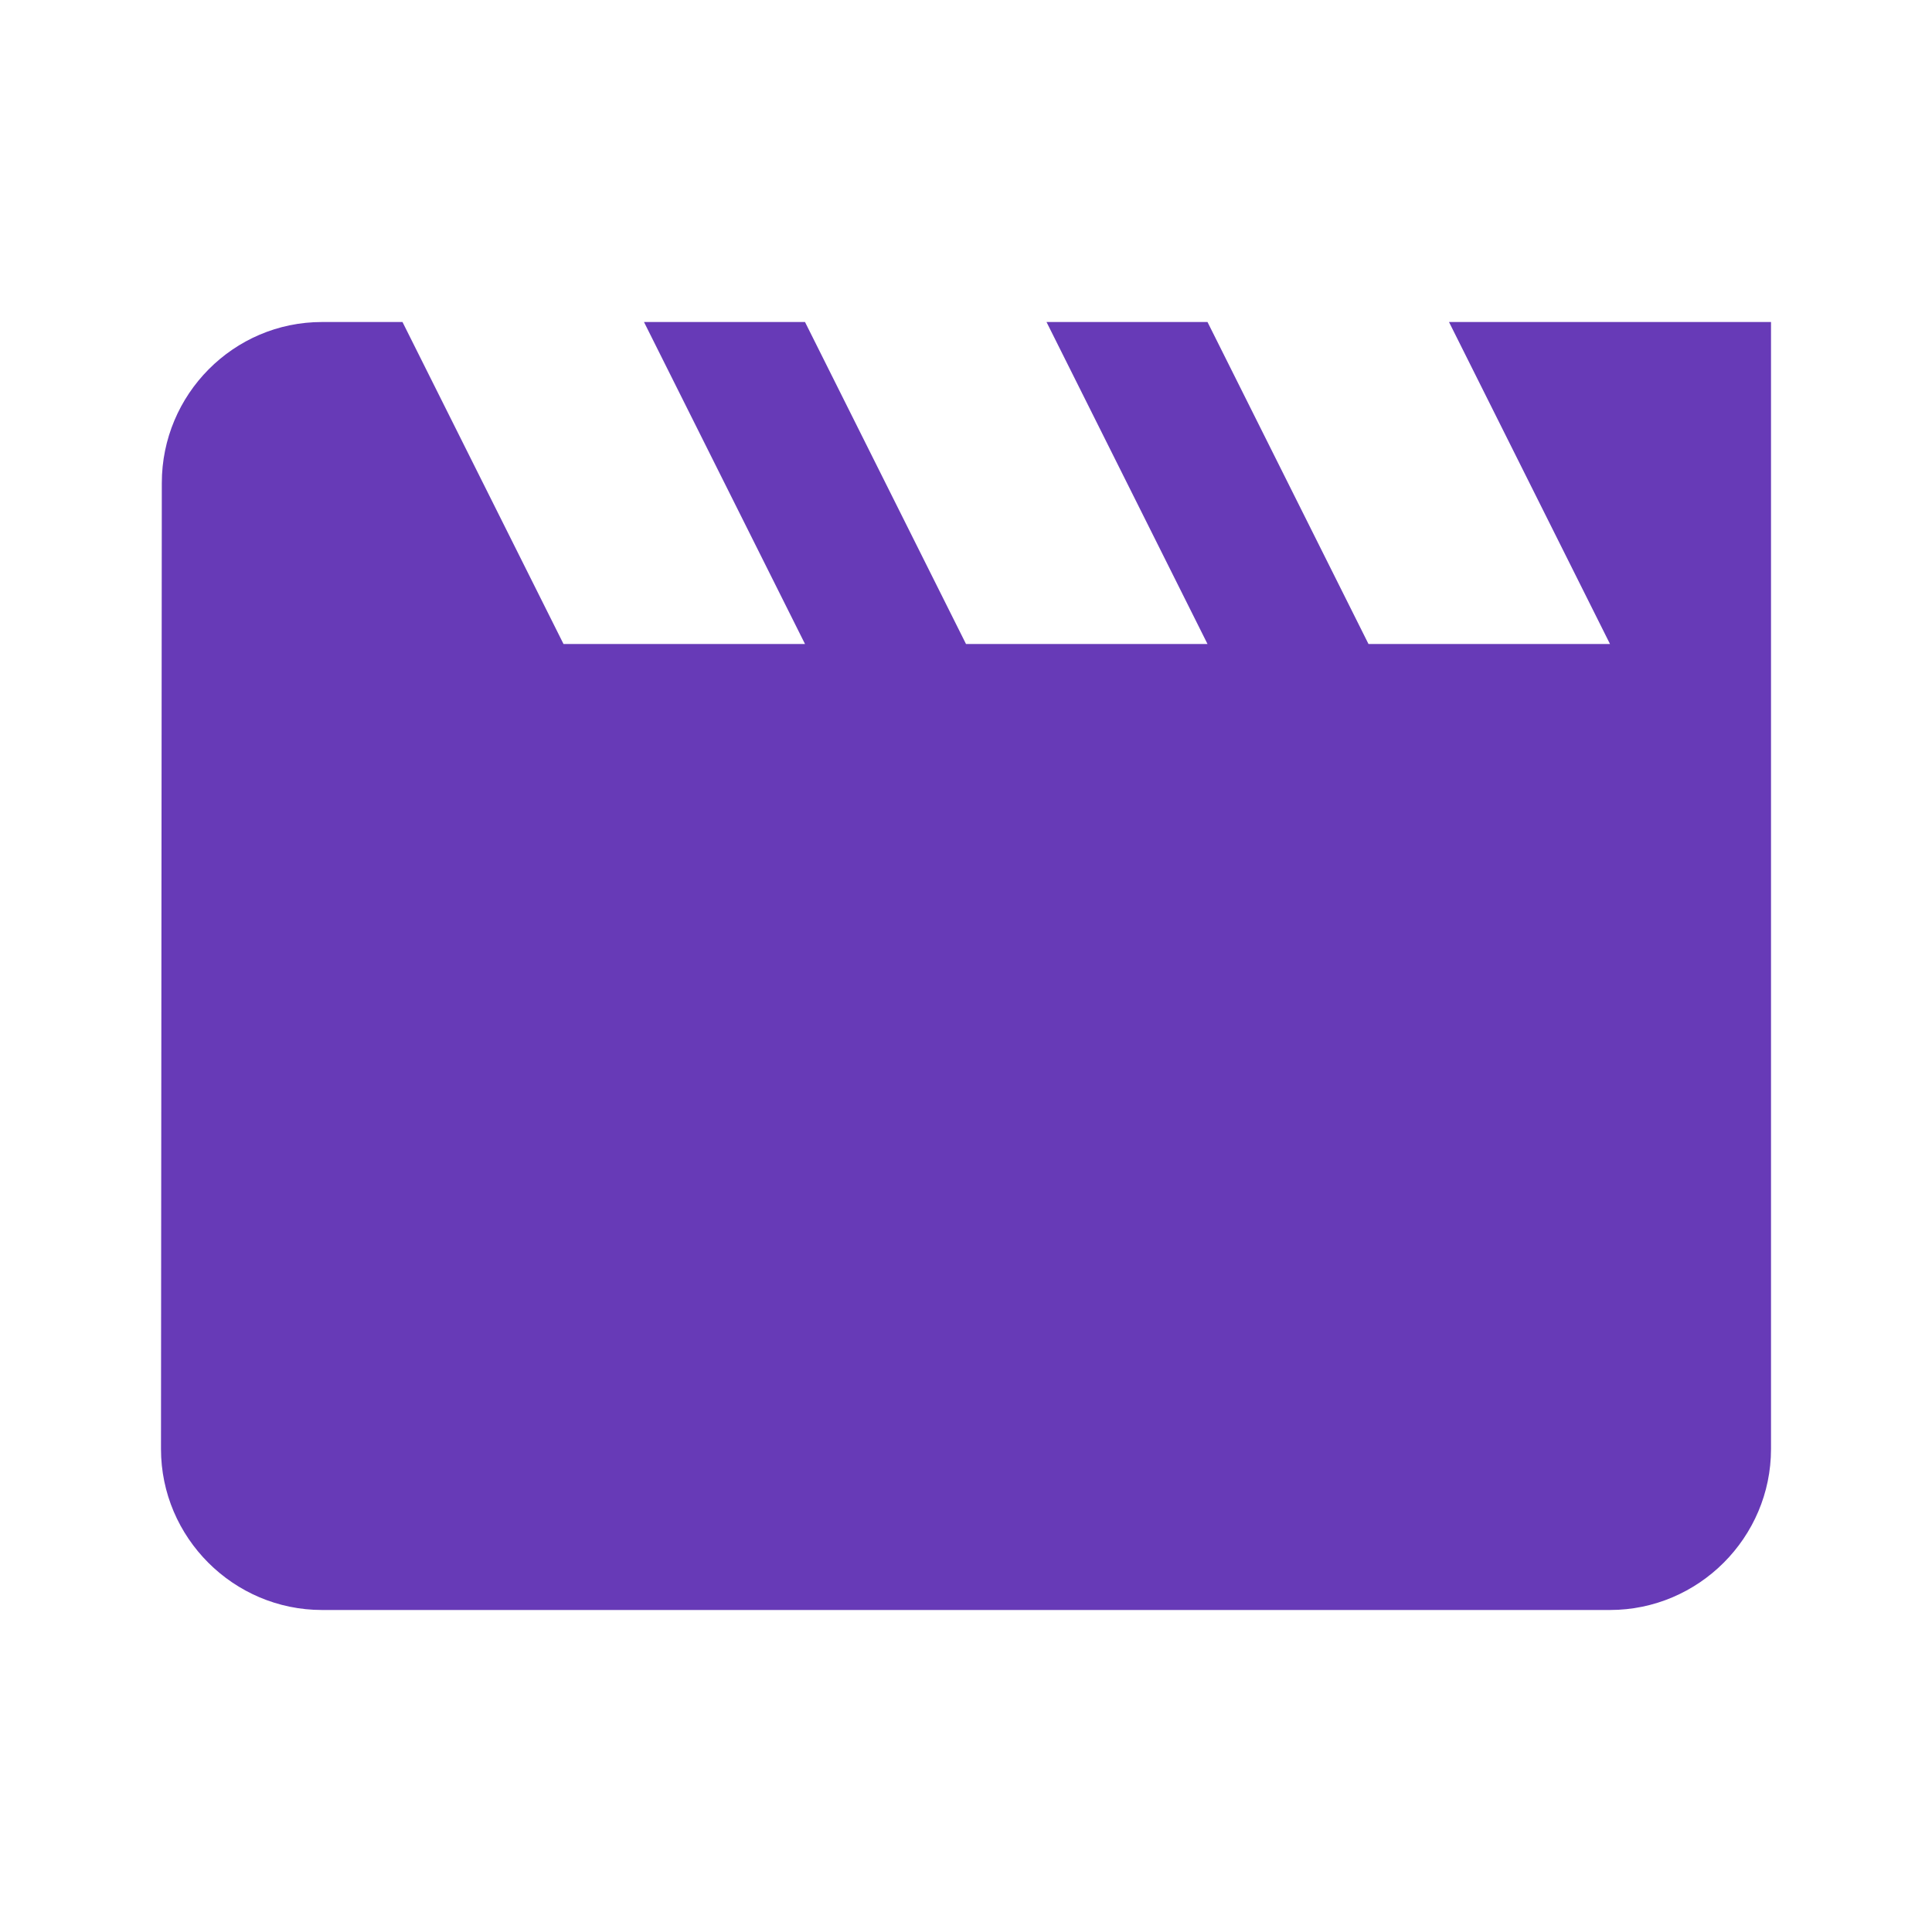
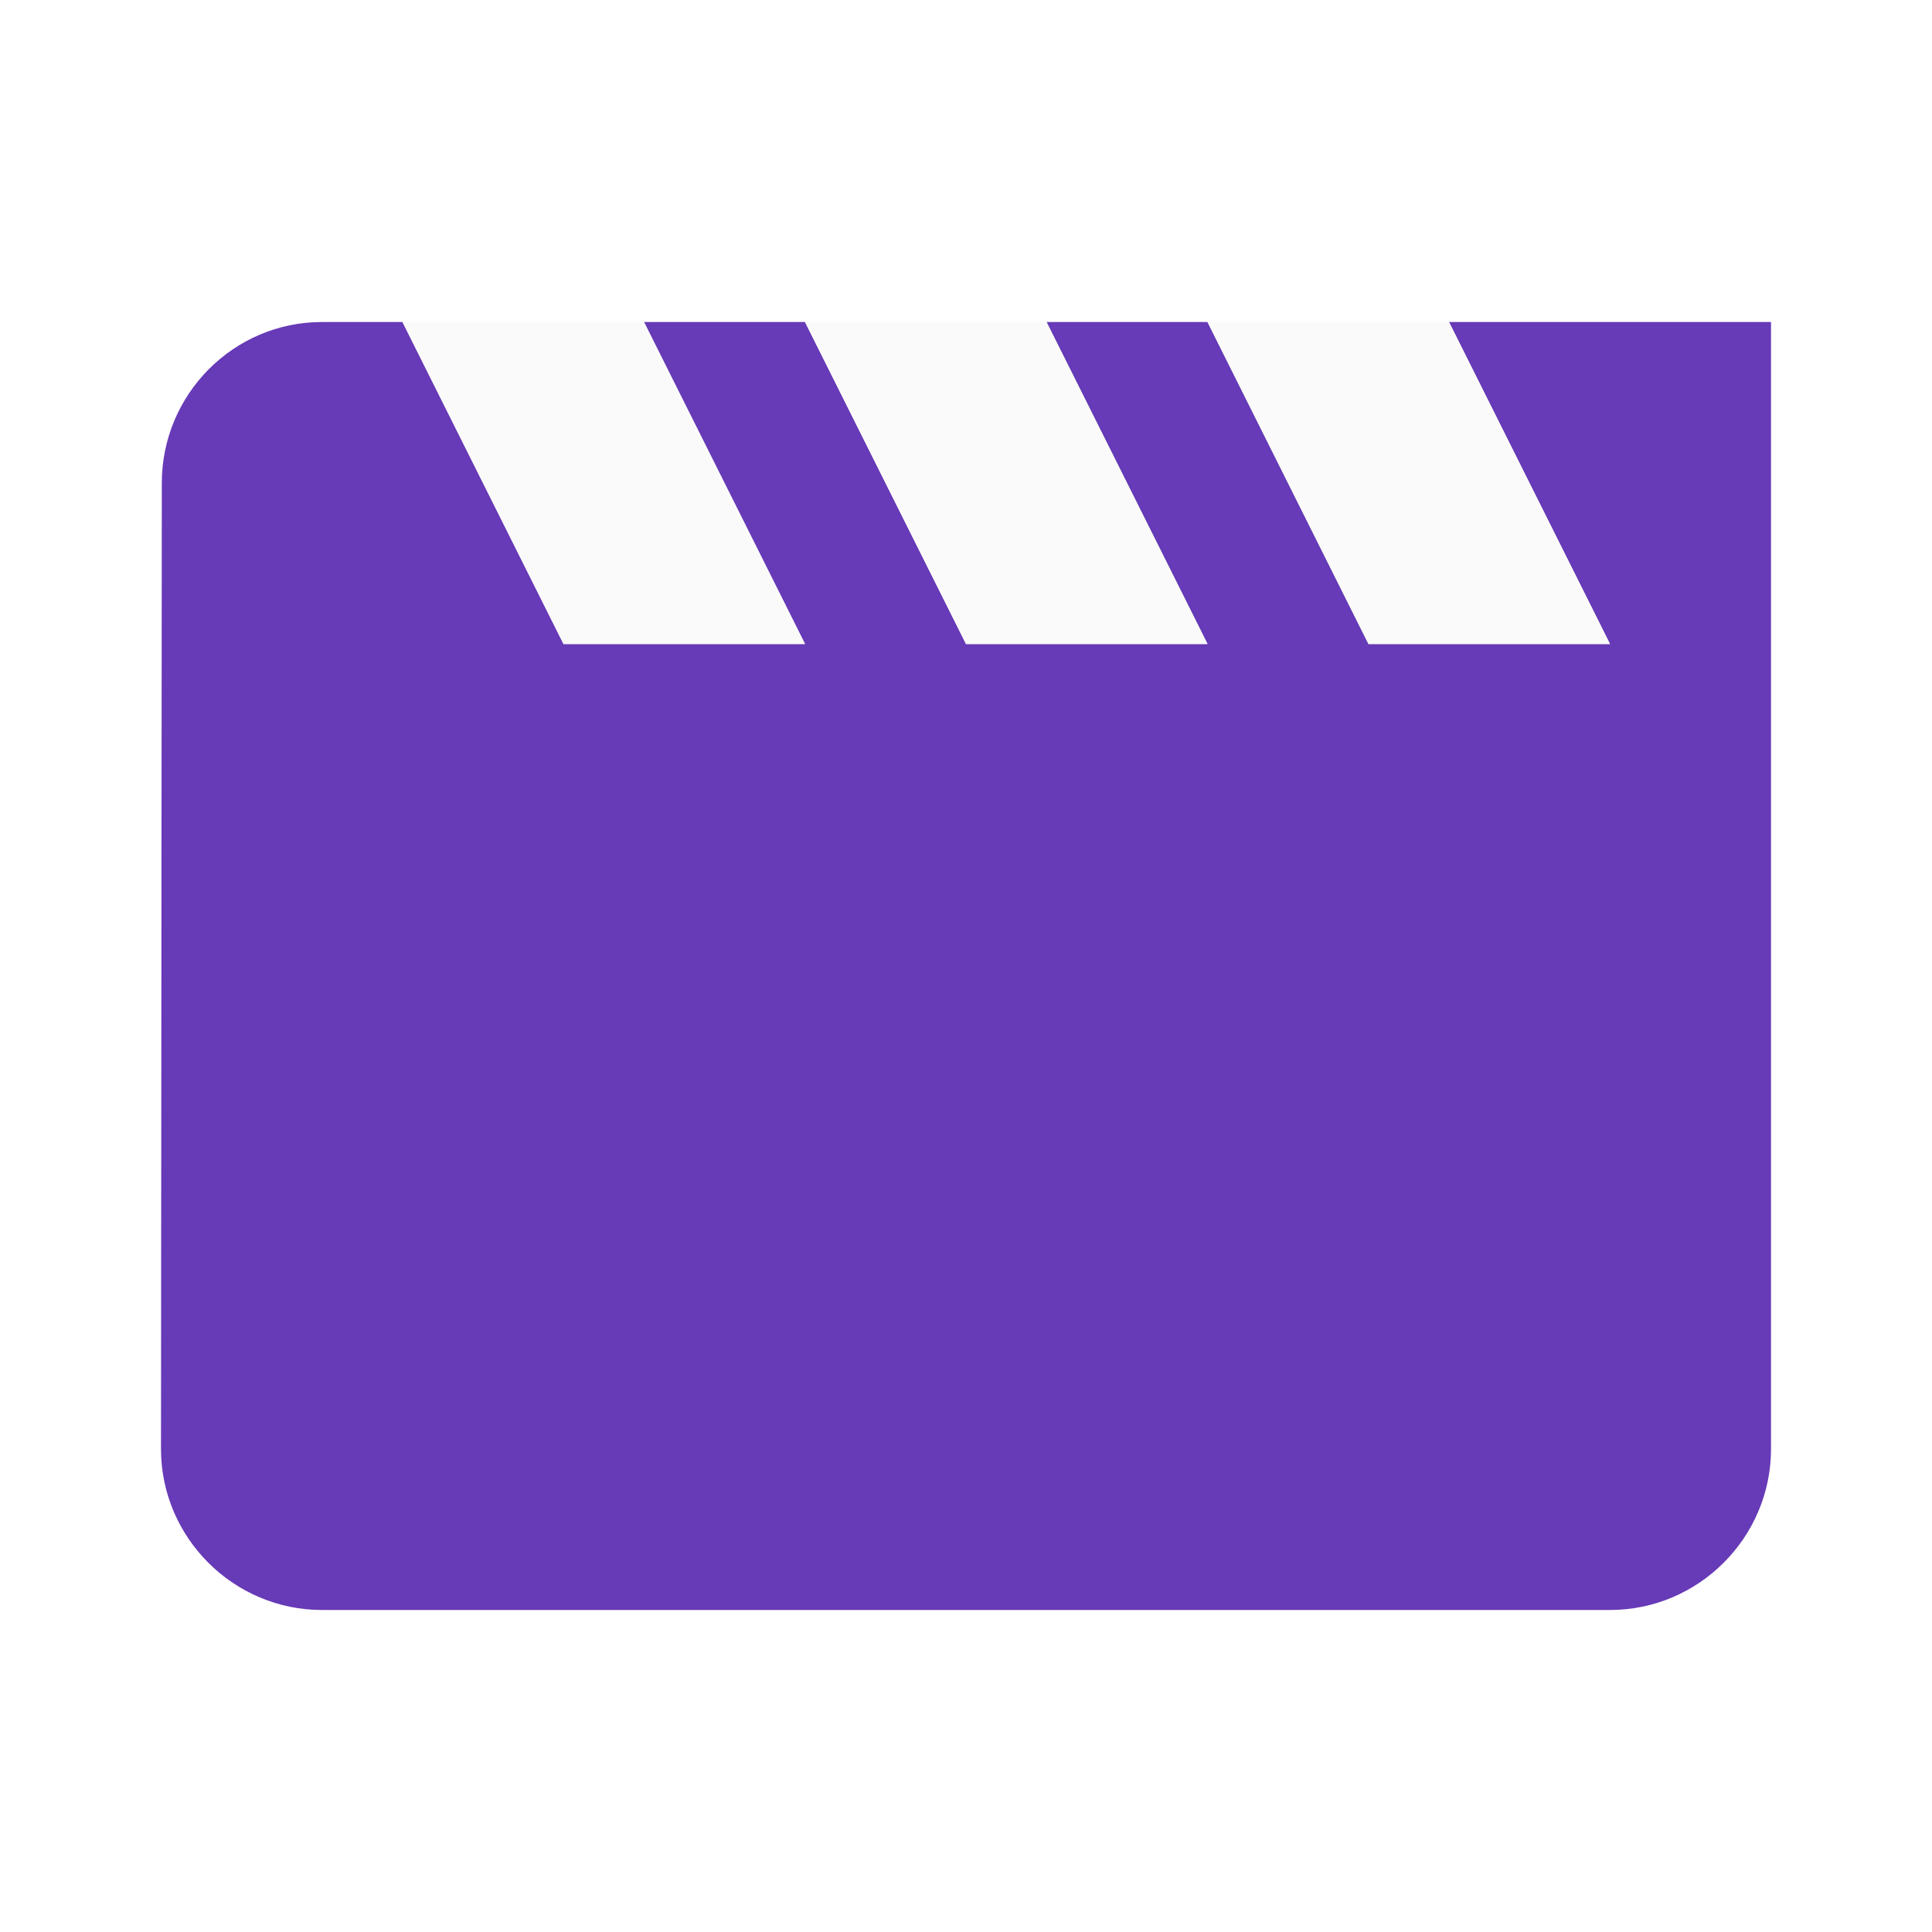
<svg xmlns="http://www.w3.org/2000/svg" width="256pt" height="256pt" viewBox="0 0 256 256" version="1.1">
  <g id="surface1">
    <path style=" stroke:none;fill-rule:nonzero;fill:rgb(40.392%,22.745%,71.765%);fill-opacity:1;" d="M 192 42.668 L 213.332 85.332 L 181.332 85.332 L 160 42.668 L 138.668 42.668 L 160 85.332 L 128 85.332 L 106.668 42.668 L 85.332 42.668 L 106.668 85.332 L 74.668 85.332 L 53.332 42.668 L 42.668 42.668 C 30.934 42.668 21.441 52.266 21.441 64 L 21.332 192 C 21.332 203.734 30.934 213.332 42.668 213.332 L 213.332 213.332 C 225.066 213.332 234.668 203.734 234.668 192 L 234.668 42.668 Z M 192 42.668 " />
+     <polygon points="192,42.668 213.332,85.332 181.332,85.332 160,42.668" style="fill:rgb(250,250,250)" />
+     <polygon points="138.668,42.668 160,85.332 128,85.332 106.668,42.668" style="fill:rgb(250,250,250)" />
+     <polygon points="85.332,42.668 106.668,85.332 74.668,85.332 53.332,42.668" style="fill:rgb(250,250,250)" />
  </g>
</svg>
